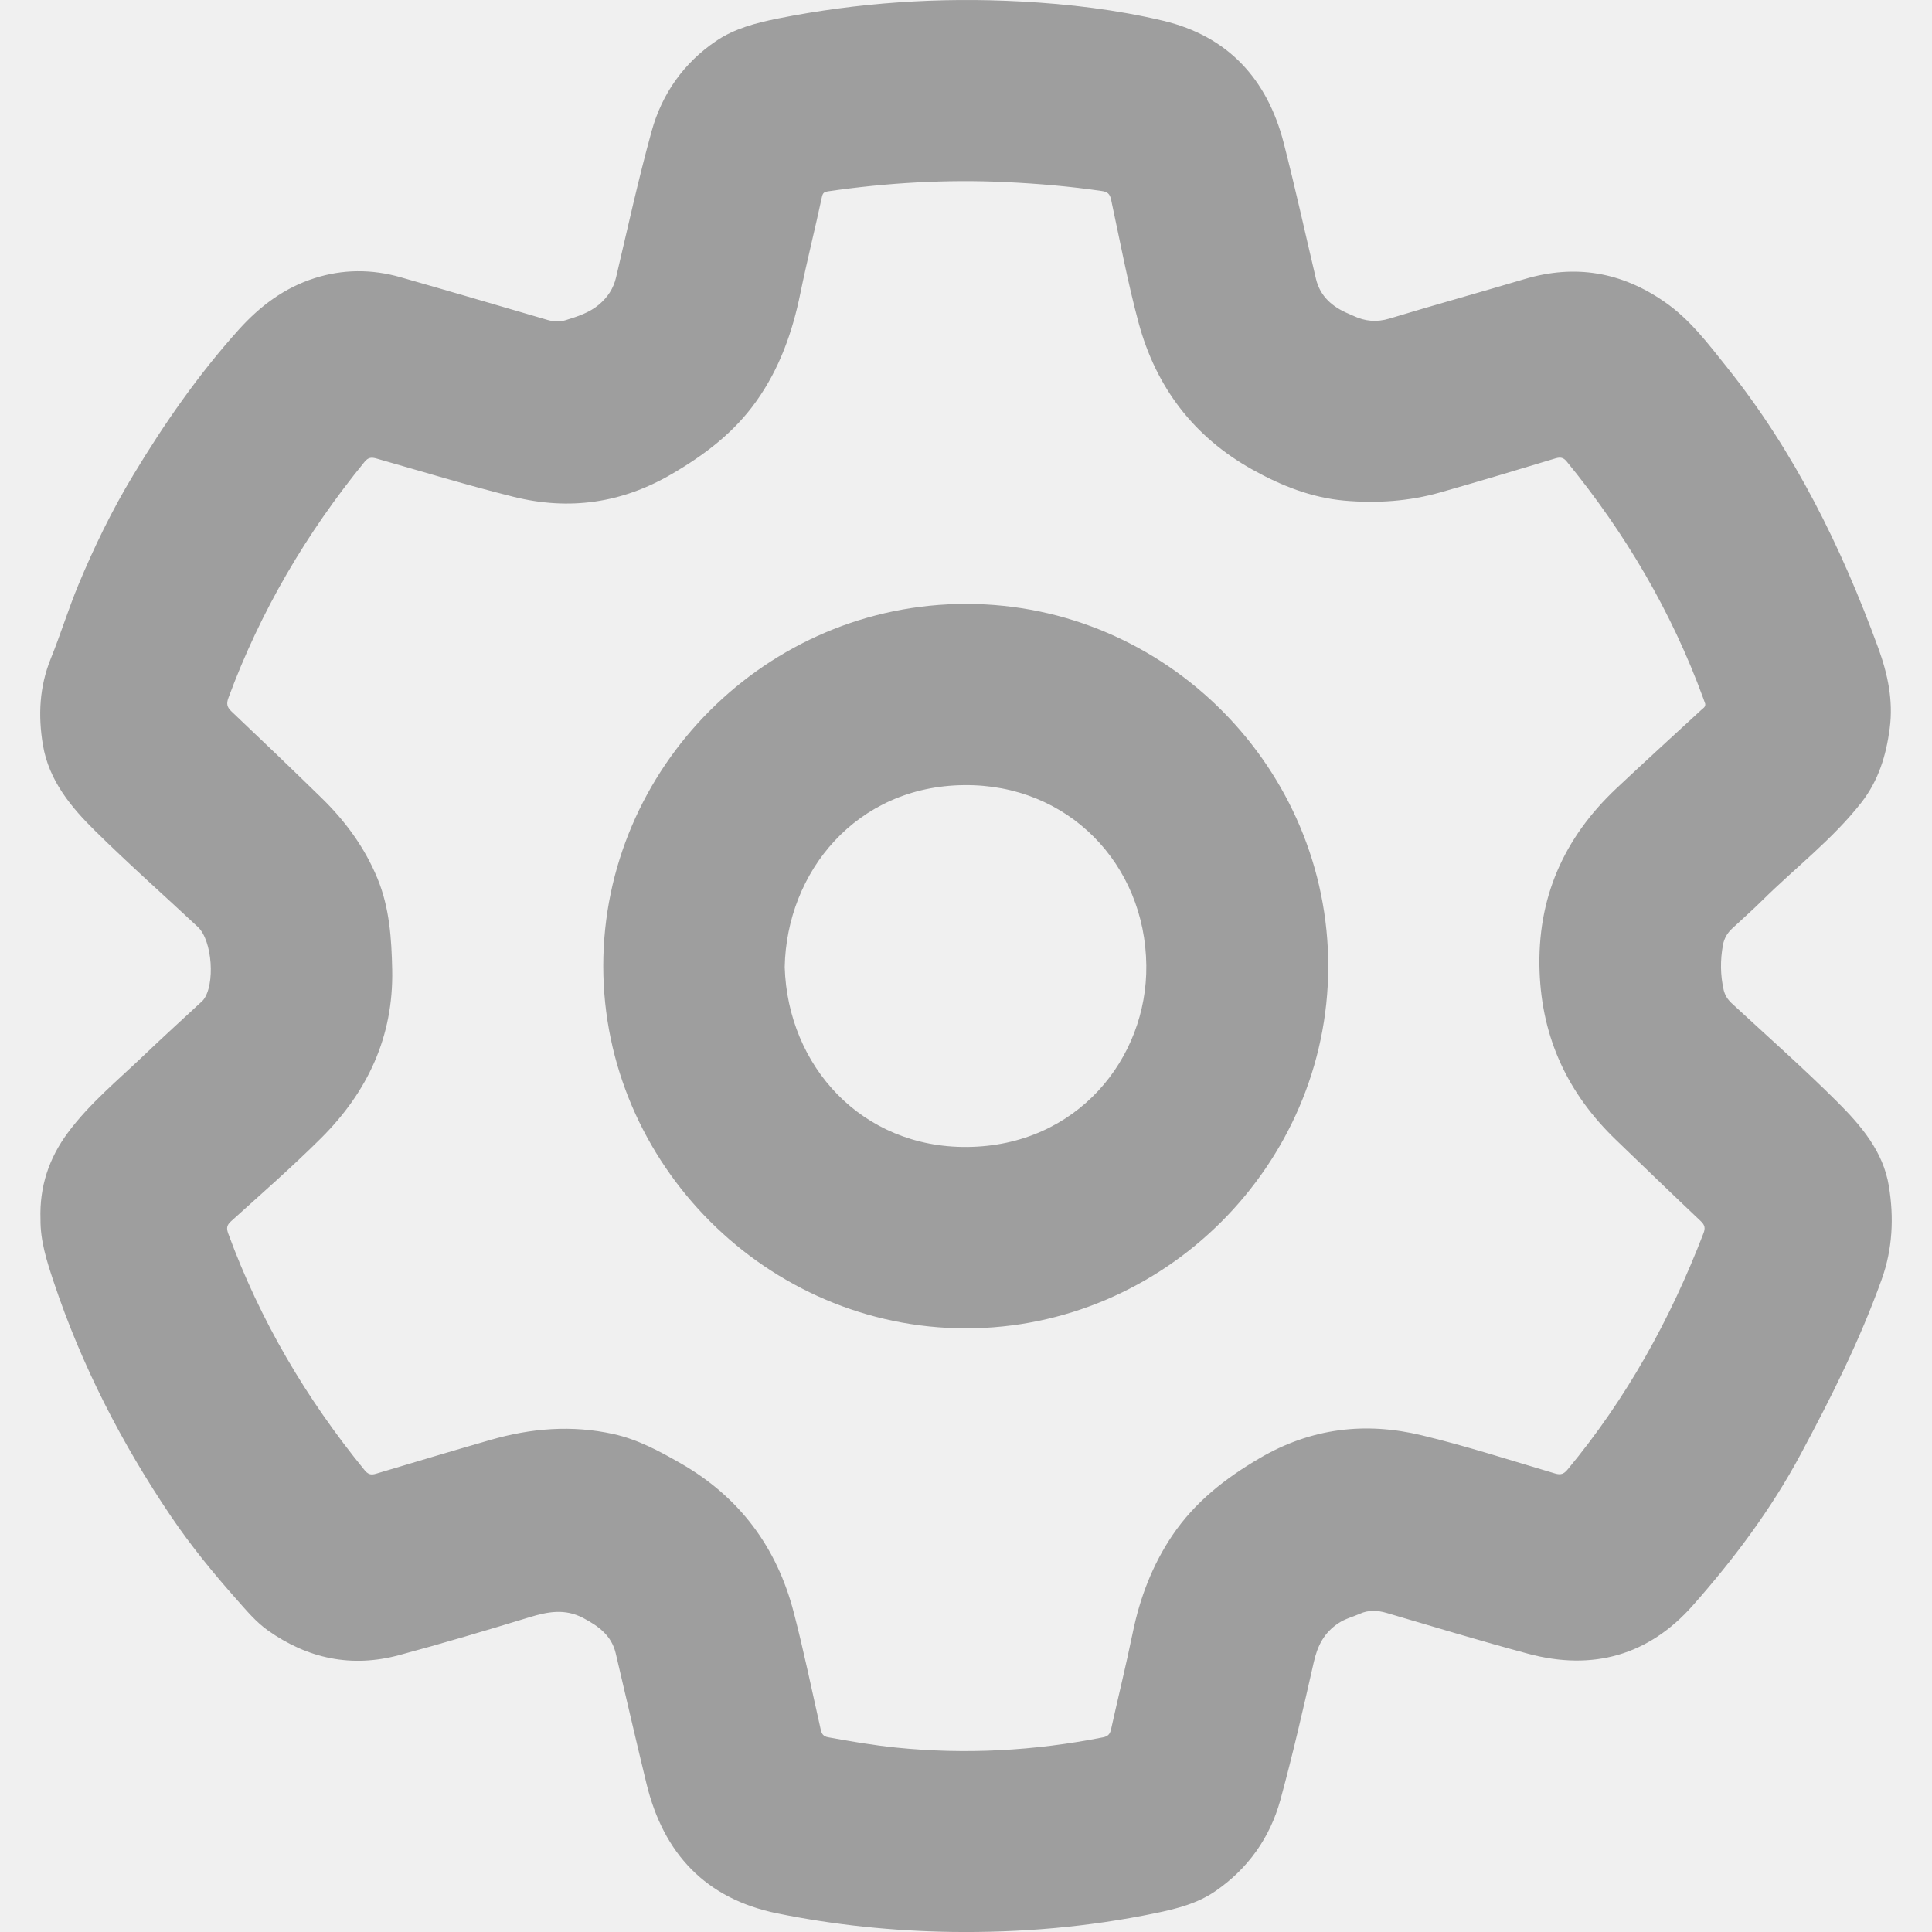
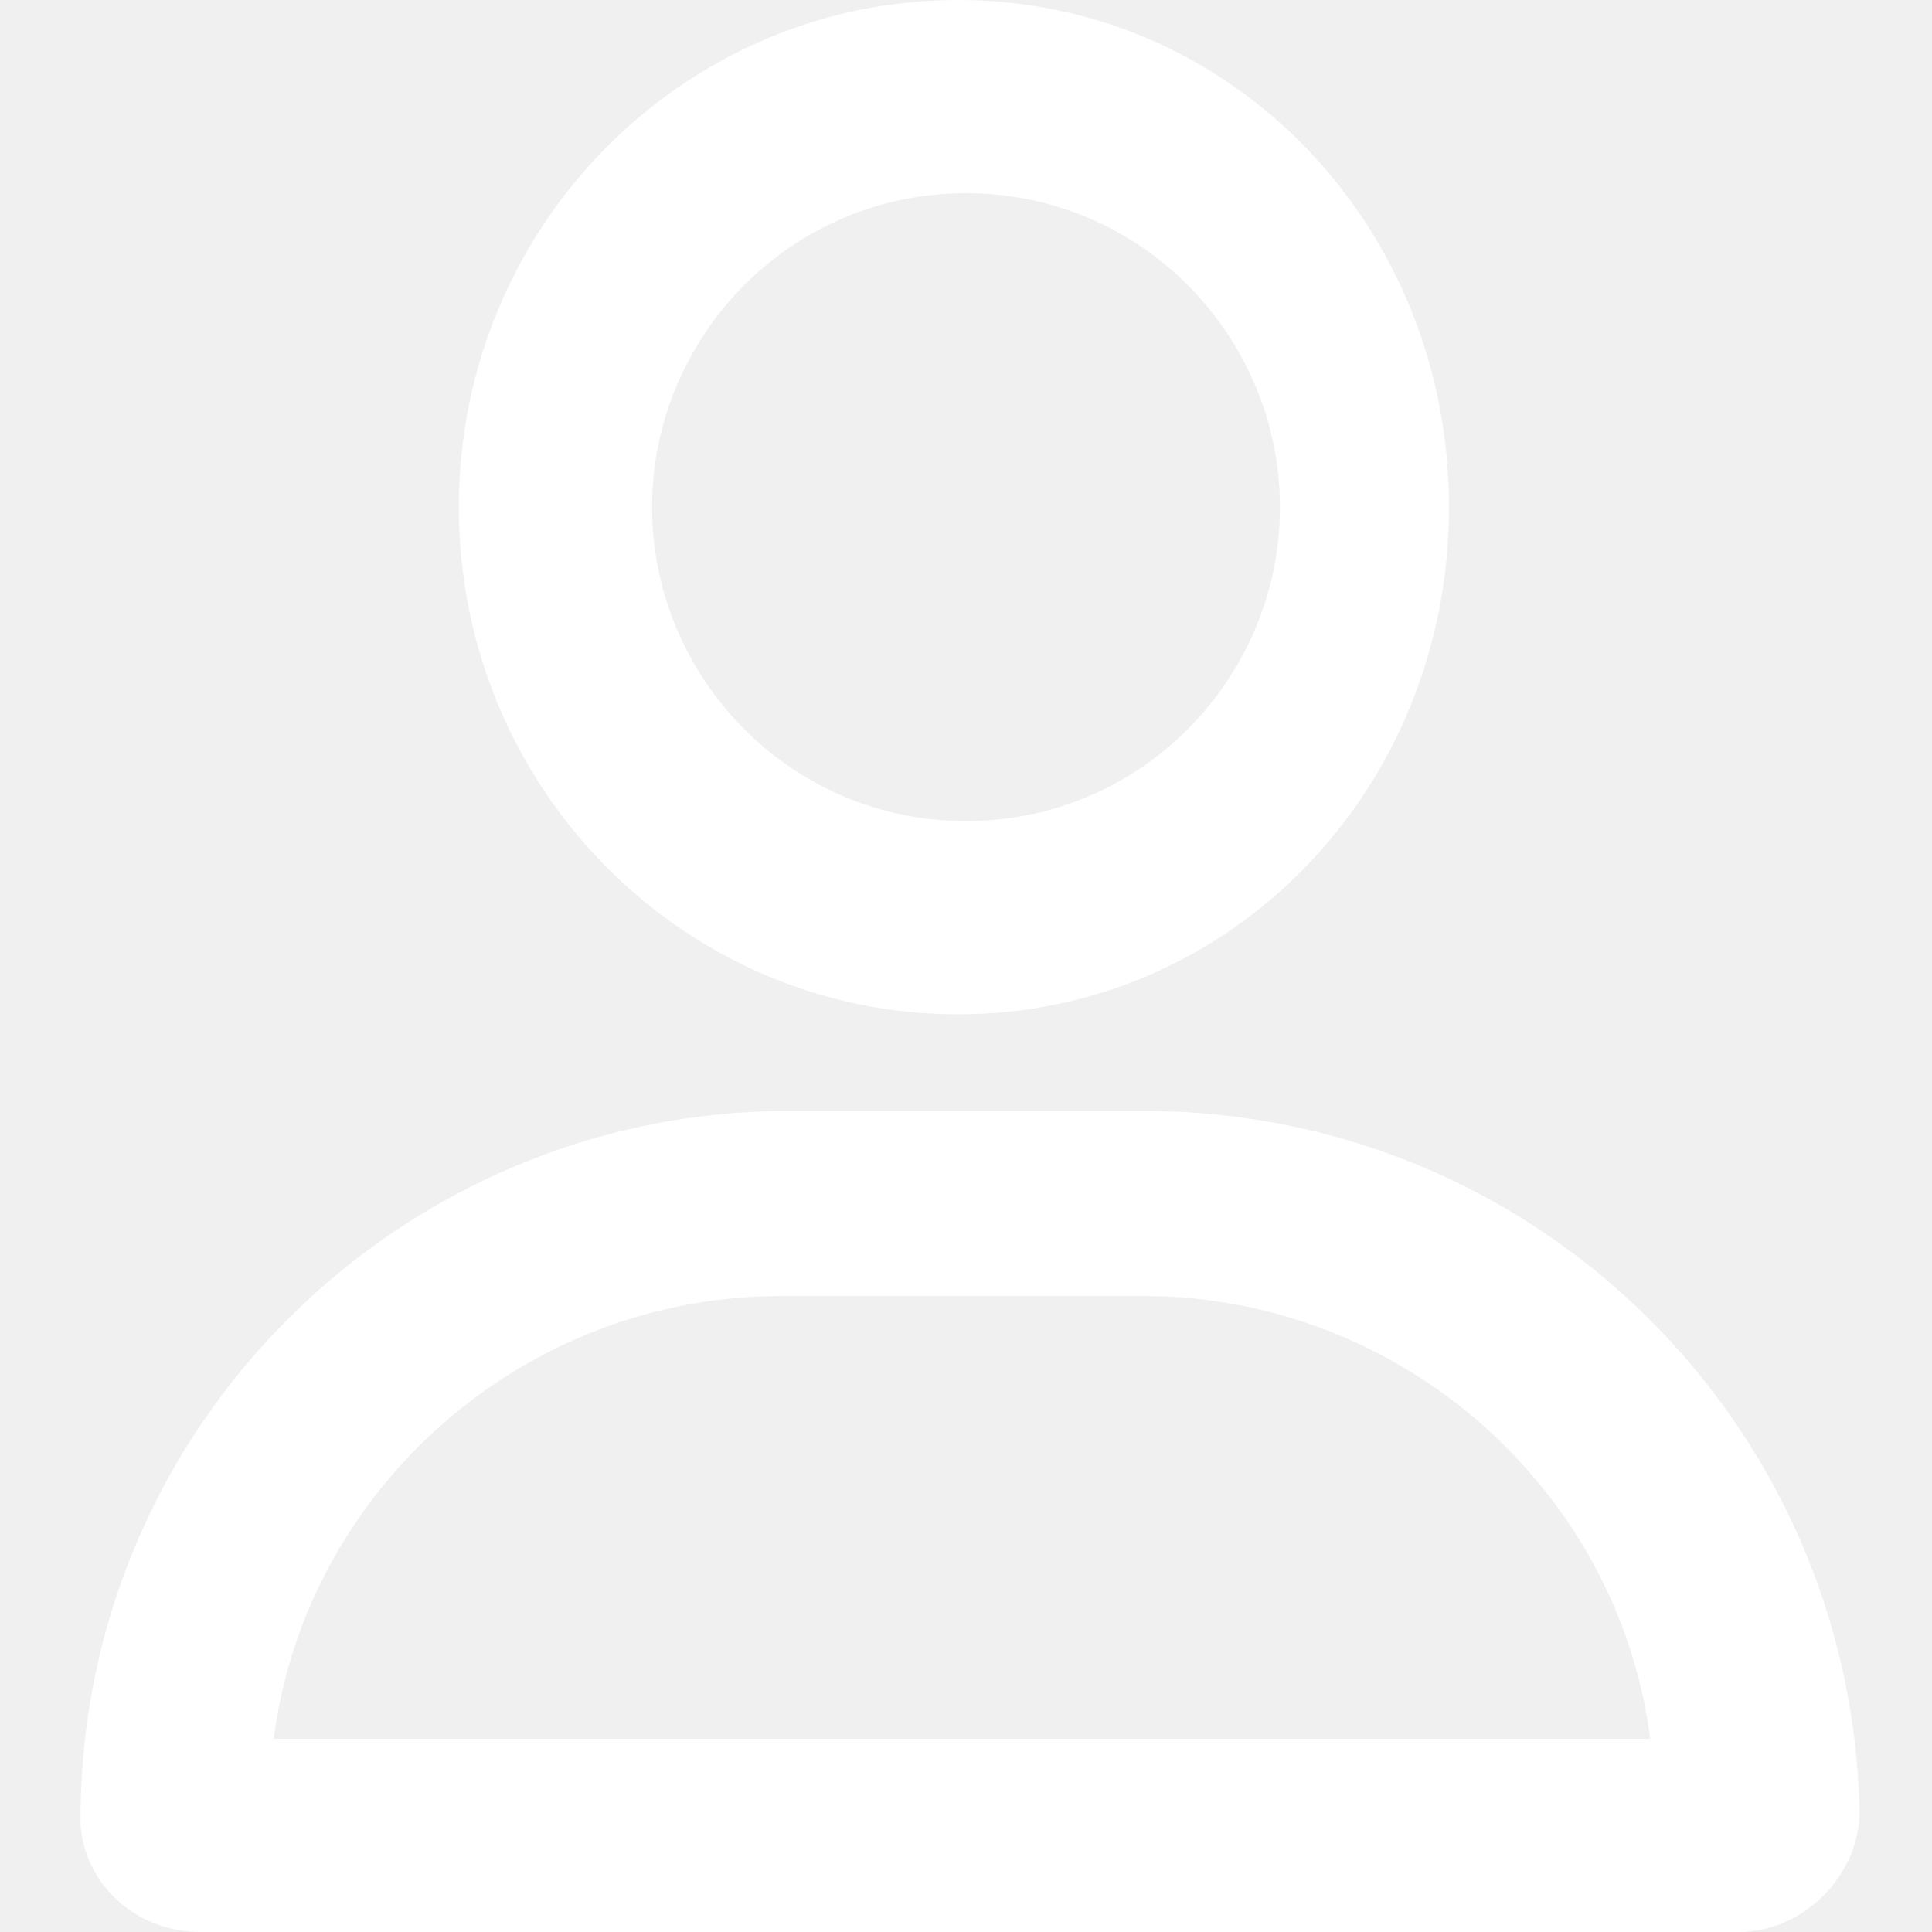
- <svg xmlns="http://www.w3.org/2000/svg" width="24" height="24" viewBox="0 0 24 24" fill="none">
-   <path d="M0.503 15.143C0.49 14.745 0.605 14.391 0.845 14.068C1.115 13.705 1.462 13.421 1.785 13.112C2.016 12.891 2.253 12.676 2.487 12.459C2.5 12.447 2.514 12.436 2.525 12.422C2.676 12.232 2.638 11.684 2.459 11.516C2.035 11.12 1.601 10.735 1.188 10.328C0.883 10.028 0.608 9.698 0.533 9.254C0.472 8.889 0.489 8.531 0.631 8.181C0.753 7.88 0.848 7.568 0.973 7.267C1.169 6.796 1.391 6.338 1.655 5.902C2.04 5.263 2.464 4.653 2.966 4.095C3.233 3.799 3.532 3.576 3.906 3.456C4.258 3.343 4.618 3.342 4.973 3.443C5.583 3.617 6.192 3.796 6.8 3.974C6.876 3.996 6.95 4.001 7.025 3.978C7.173 3.932 7.32 3.886 7.442 3.783C7.549 3.692 7.62 3.585 7.653 3.446C7.796 2.839 7.929 2.229 8.095 1.629C8.223 1.165 8.494 0.781 8.896 0.509C9.125 0.354 9.393 0.284 9.663 0.23C10.659 0.031 11.664 -0.036 12.679 0.018C13.276 0.05 13.87 0.12 14.451 0.258C15.255 0.45 15.742 0.983 15.946 1.773C16.09 2.333 16.214 2.899 16.347 3.462C16.399 3.683 16.552 3.813 16.752 3.897C16.771 3.905 16.79 3.913 16.809 3.922C16.956 3.992 17.1 4.006 17.262 3.957C17.819 3.788 18.38 3.633 18.938 3.467C19.565 3.28 20.14 3.377 20.678 3.75C20.994 3.968 21.218 4.269 21.451 4.56C22.29 5.608 22.874 6.794 23.332 8.048C23.451 8.375 23.52 8.702 23.475 9.046C23.431 9.381 23.337 9.697 23.12 9.973C22.763 10.428 22.305 10.777 21.898 11.179C21.775 11.301 21.645 11.416 21.518 11.534C21.457 11.59 21.418 11.658 21.403 11.739C21.369 11.926 21.37 12.112 21.412 12.297C21.427 12.361 21.461 12.416 21.512 12.463C21.951 12.869 22.399 13.265 22.822 13.686C23.116 13.98 23.393 14.3 23.464 14.733C23.529 15.126 23.51 15.518 23.375 15.893C23.105 16.648 22.746 17.362 22.367 18.068C22 18.752 21.54 19.365 21.03 19.942C20.481 20.565 19.785 20.758 18.985 20.544C18.396 20.386 17.812 20.209 17.227 20.037C17.111 20.003 17 19.998 16.892 20.047C16.805 20.086 16.713 20.107 16.63 20.162C16.447 20.281 16.365 20.447 16.319 20.654C16.19 21.225 16.059 21.797 15.905 22.361C15.776 22.829 15.502 23.214 15.1 23.491C14.879 23.645 14.616 23.712 14.354 23.766C13.518 23.939 12.671 24.011 11.818 23.999C11.091 23.988 10.369 23.914 9.656 23.769C8.765 23.587 8.242 23.026 8.031 22.158C7.9 21.619 7.776 21.079 7.649 20.539C7.597 20.318 7.438 20.202 7.246 20.1C7.017 19.979 6.803 20.021 6.574 20.091C6.037 20.255 5.499 20.415 4.957 20.561C4.369 20.719 3.825 20.606 3.328 20.254C3.178 20.147 3.065 20.01 2.945 19.875C2.652 19.545 2.373 19.204 2.125 18.838C1.511 17.929 1.014 16.964 0.666 15.921C0.581 15.665 0.5 15.415 0.503 15.143ZM21.183 8.743C21.175 8.722 21.167 8.699 21.159 8.676C20.765 7.598 20.19 6.623 19.464 5.735C19.422 5.683 19.385 5.676 19.323 5.694C18.846 5.838 18.368 5.982 17.888 6.118C17.5 6.228 17.102 6.254 16.701 6.219C16.289 6.182 15.915 6.033 15.557 5.833C14.826 5.425 14.36 4.808 14.144 4.01C14.008 3.505 13.912 2.989 13.802 2.478C13.787 2.409 13.758 2.383 13.689 2.373C13.293 2.315 12.896 2.281 12.496 2.262C11.755 2.227 11.018 2.27 10.284 2.377C10.244 2.383 10.222 2.393 10.211 2.443C10.125 2.843 10.025 3.24 9.943 3.64C9.845 4.125 9.683 4.581 9.394 4.986C9.119 5.373 8.754 5.65 8.346 5.888C7.724 6.252 7.07 6.343 6.381 6.172C5.81 6.03 5.246 5.858 4.68 5.697C4.616 5.678 4.575 5.68 4.529 5.737C3.806 6.623 3.234 7.595 2.838 8.668C2.811 8.74 2.818 8.784 2.876 8.838C3.249 9.191 3.62 9.547 3.988 9.906C4.287 10.196 4.53 10.526 4.69 10.915C4.839 11.279 4.864 11.659 4.872 12.047C4.889 12.88 4.564 13.566 3.987 14.14C3.627 14.498 3.245 14.832 2.869 15.172C2.815 15.221 2.812 15.259 2.835 15.323C3.23 16.402 3.805 17.376 4.53 18.264C4.572 18.315 4.609 18.326 4.671 18.307C5.146 18.165 5.621 18.023 6.097 17.886C6.598 17.742 7.104 17.7 7.619 17.814C7.922 17.881 8.189 18.025 8.454 18.177C9.185 18.595 9.65 19.219 9.86 20.029C9.986 20.512 10.086 21.001 10.196 21.488C10.208 21.541 10.229 21.57 10.287 21.581C10.566 21.632 10.847 21.68 11.13 21.709C11.993 21.797 12.85 21.75 13.701 21.582C13.759 21.571 13.787 21.546 13.801 21.486C13.89 21.084 13.989 20.683 14.072 20.279C14.161 19.846 14.315 19.443 14.562 19.075C14.842 18.66 15.22 18.364 15.65 18.113C16.287 17.74 16.959 17.661 17.658 17.829C18.217 17.963 18.765 18.141 19.317 18.304C19.388 18.325 19.427 18.311 19.473 18.255C20.205 17.374 20.751 16.387 21.161 15.321C21.186 15.257 21.179 15.218 21.127 15.169C20.774 14.835 20.424 14.497 20.074 14.16C19.48 13.588 19.155 12.902 19.125 12.067C19.093 11.156 19.425 10.411 20.078 9.795C20.427 9.466 20.782 9.144 21.134 8.819C21.156 8.798 21.188 8.784 21.183 8.743L21.183 8.743Z" fill="#9E9E9E" />
-   <path d="M16.5 12.012C16.494 14.473 14.459 16.503 11.997 16.501C9.529 16.5 7.494 14.458 7.494 12C7.494 9.539 9.523 7.497 12.009 7.502C14.485 7.506 16.505 9.544 16.5 12.012ZM9.748 12.014C9.786 13.243 10.704 14.259 12.014 14.248C13.38 14.237 14.253 13.147 14.24 11.993C14.226 10.734 13.269 9.739 11.976 9.753C10.636 9.766 9.771 10.832 9.748 12.014Z" fill="#9E9E9E" />
+ <svg xmlns="http://www.w3.org/2000/svg" version="1.1" id="レイヤー_1" x="0px" y="0px" viewBox="0 0 24 24" style="enable-background:new 0 0 24 24;" xml:space="preserve">
+   <style type="text/css">
+ 	.st0{fill:#FFFFFF;}
+ </style>
+   <g>
+     <path class="st0" d="M11.9,0C8.5,0,5.7,2.8,5.7,6.3s2.8,6.3,6.2,6.3S18,9.8,18,6.3S15.3,0,11.9,0z M12,10.2c-2.2,0-3.9-1.8-3.9-3.9   S9.8,2.4,12,2.4s3.9,1.8,3.9,3.9S14.2,10.2,12,10.2z" />
+     <path class="st0" d="M14.2,13.8H9.8c-4.8,0-8.8,3.9-8.8,8.8C1,23.3,1.6,24,2.5,24h19.1c0.8,0,1.5-0.7,1.5-1.5   C23,17.7,19.1,13.8,14.2,13.8z M3.4,21.6c0.4-3.1,3.1-5.5,6.3-5.5h4.5c3.2,0,5.9,2.4,6.3,5.5H3.4z" />
+   </g>
</svg>
